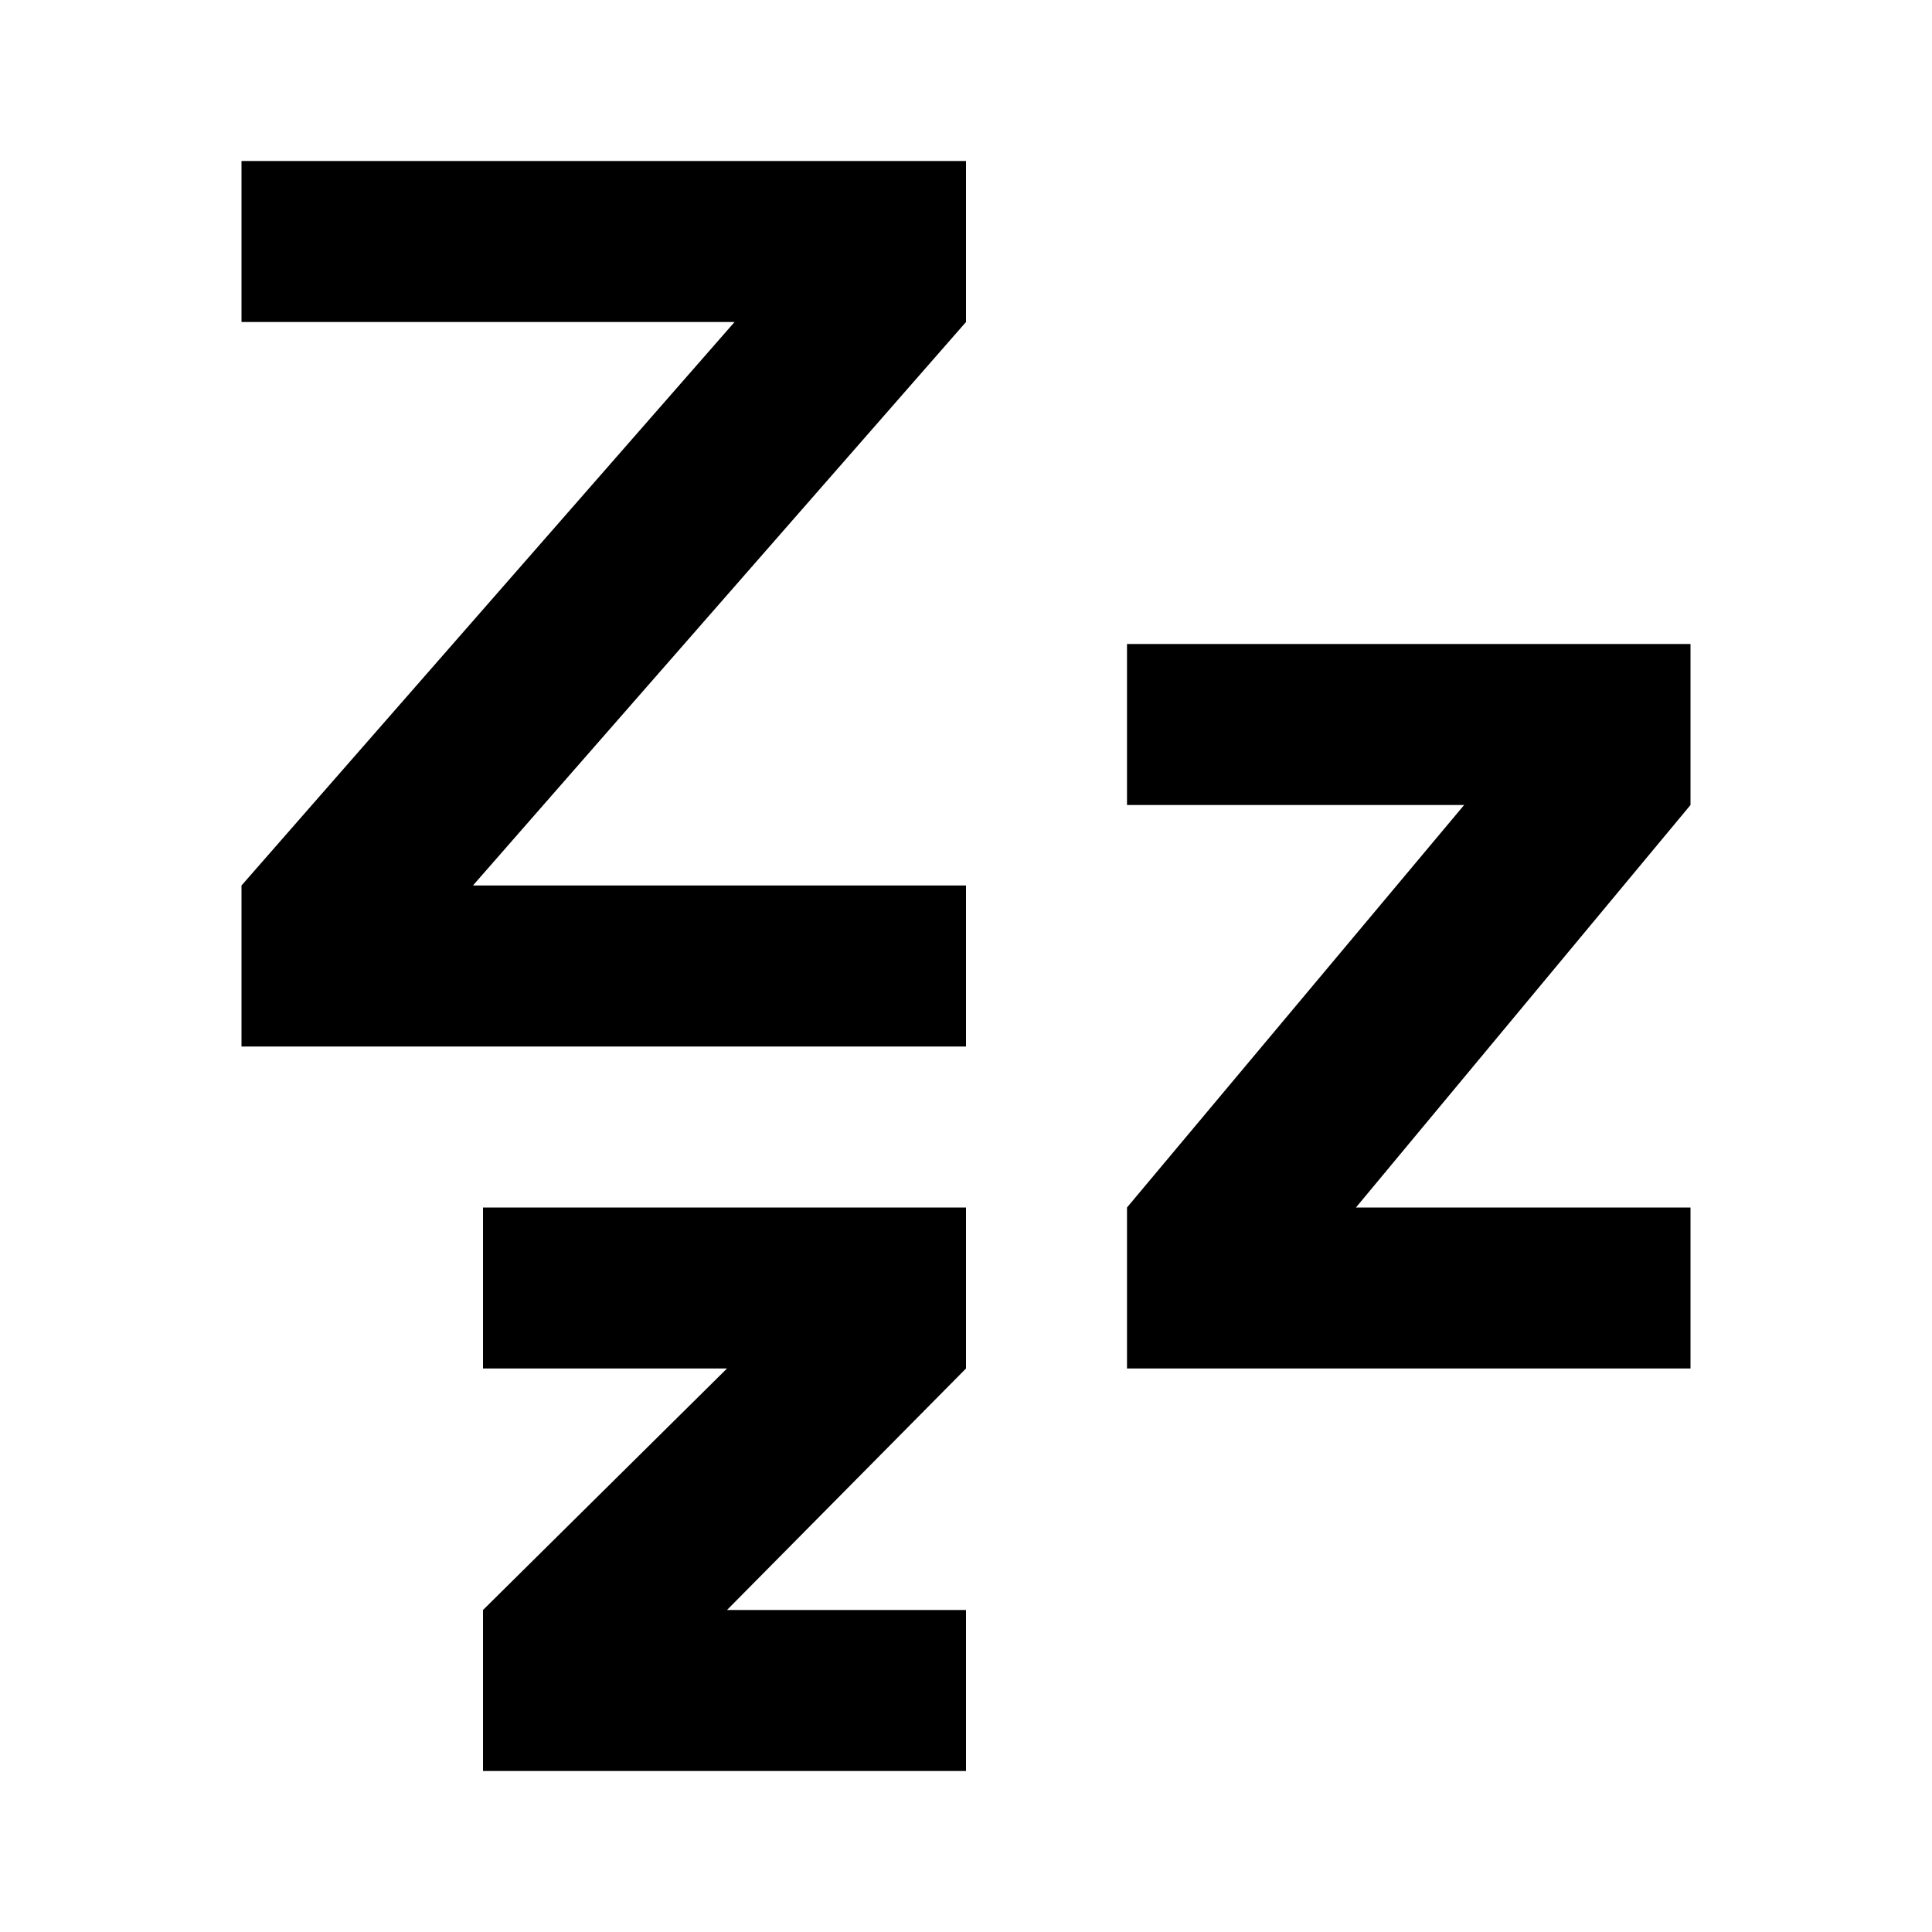
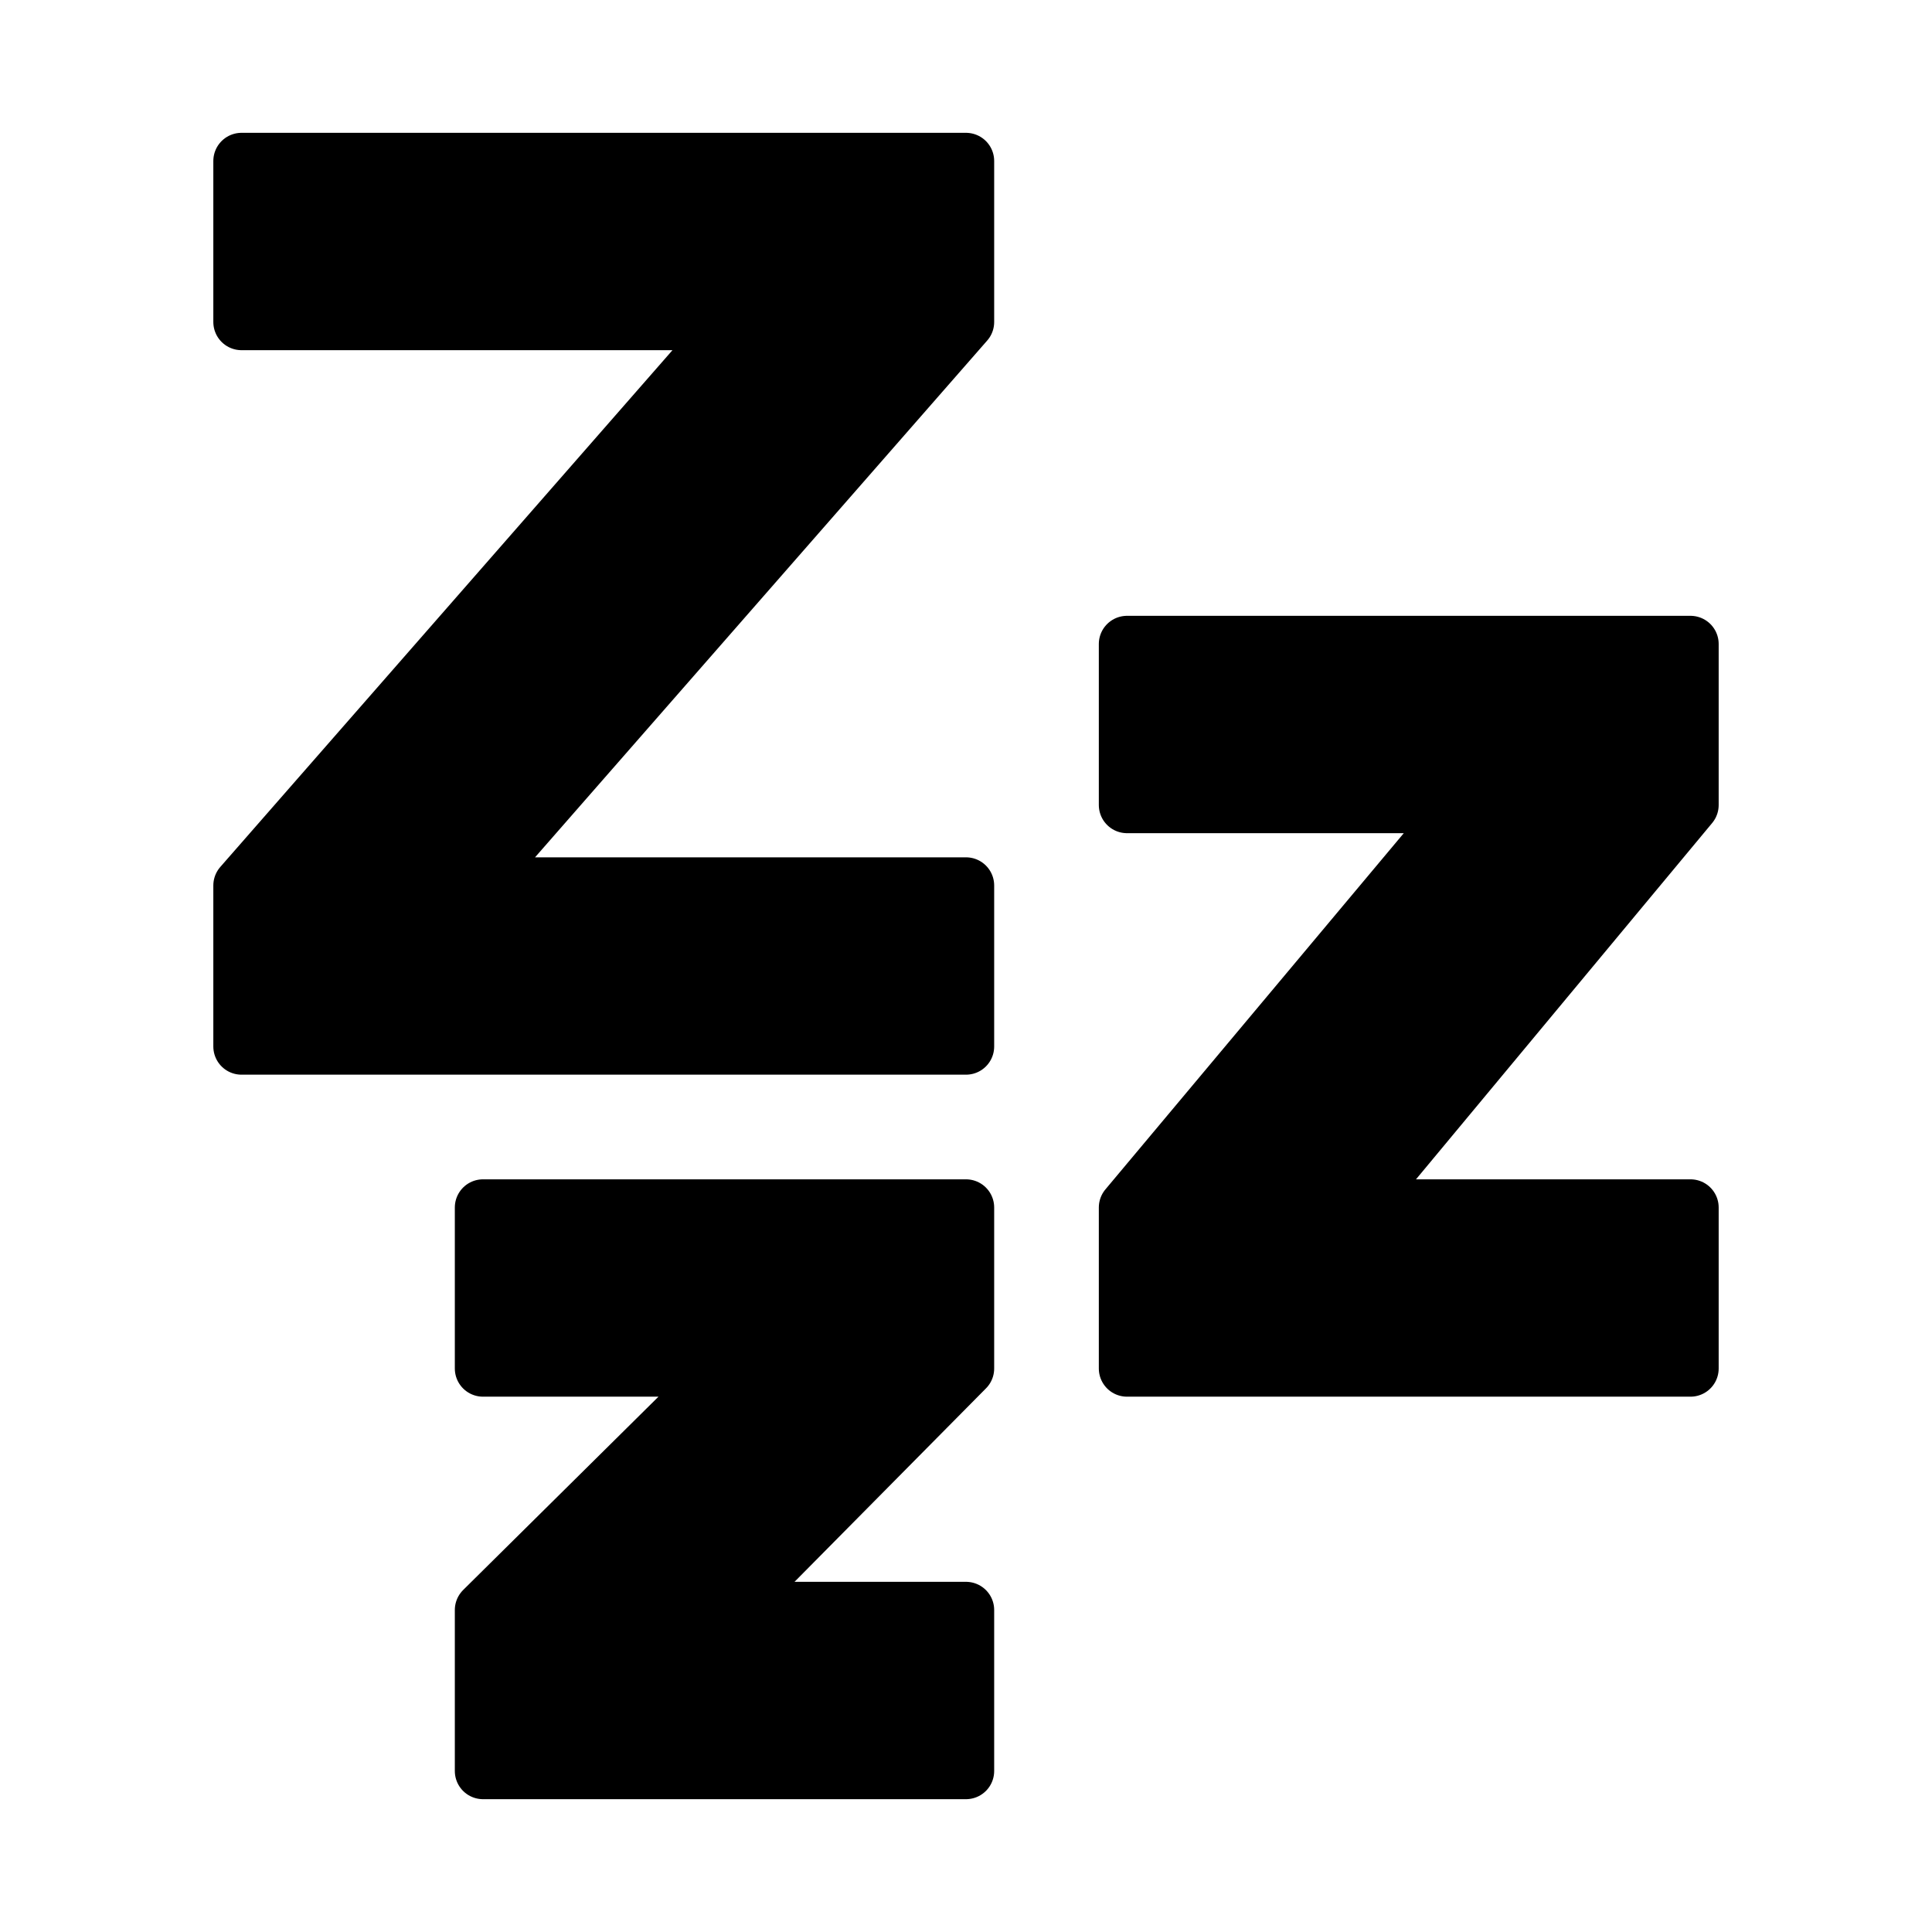
- <svg xmlns="http://www.w3.org/2000/svg" width="24" height="24" viewBox="0 0 24 24" fill="none">
-   <path d="M3 2V4H9.125L3 11V13H12V11H5.875L12 4V2H3ZM14 8V10H18.188L14 15V17H21V15H16.844L21 10V8H14ZM6 15V17H9.031L6 20V22H12V20H9.031L12 17V15H6Z" fill="black" />
+ <svg xmlns="http://www.w3.org/2000/svg" width="24" height="24" viewBox="0 0 24 24" fill="none" version="1.1" id="svg1011">
+   <defs id="defs1015" />
+   <path d="M3 2V4H9.125L3 11V13H12V11H5.875L12 4V2H3ZM14 8V10H18.188L14 15V17H21V15H16.844L21 10V8H14ZM6 15V17H9.031L6 20V22H12V20H9.031L12 17V15H6Z" fill="black" id="path1009" style="stroke:#000000;stroke-opacity:1;stroke-linejoin:round;stroke-linecap:round;stroke-width:0.7;stroke-dasharray:none" />
</svg>
